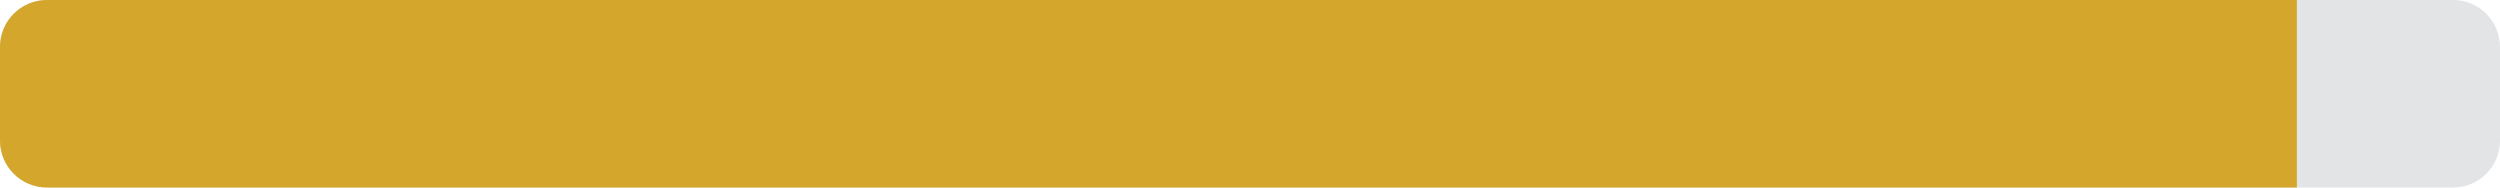
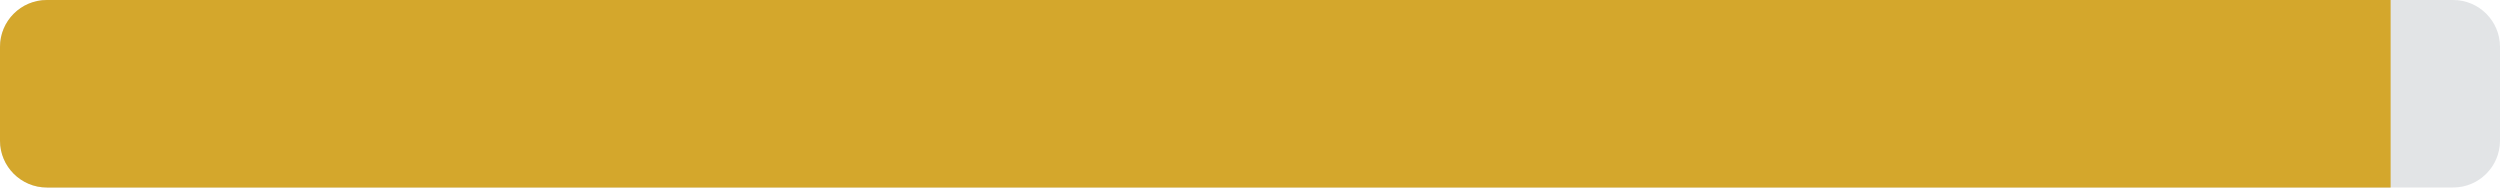
- <svg xmlns="http://www.w3.org/2000/svg" width="160" height="12" viewBox="0 0 160 12" role="img" aria-label="azure avm-res-app-containerapp: 22 of 24 variables covered (partial)">
+ <svg xmlns="http://www.w3.org/2000/svg" width="160" height="12" viewBox="0 0 160 12" role="img" aria-label="azure avm-res-app-containerapp: 23 of 24 variables covered (partial)">
  <clipPath id="r">
    <rect width="160" height="12" rx="3" />
  </clipPath>
  <g clip-path="url(#r)">
    <rect width="160" height="12" fill="#8c959f" fill-opacity="0.25" />
-     <rect width="147" height="12" fill="#d4a72c" />
+     <rect width="153" height="12" fill="#d4a72c" />
  </g>
</svg>
